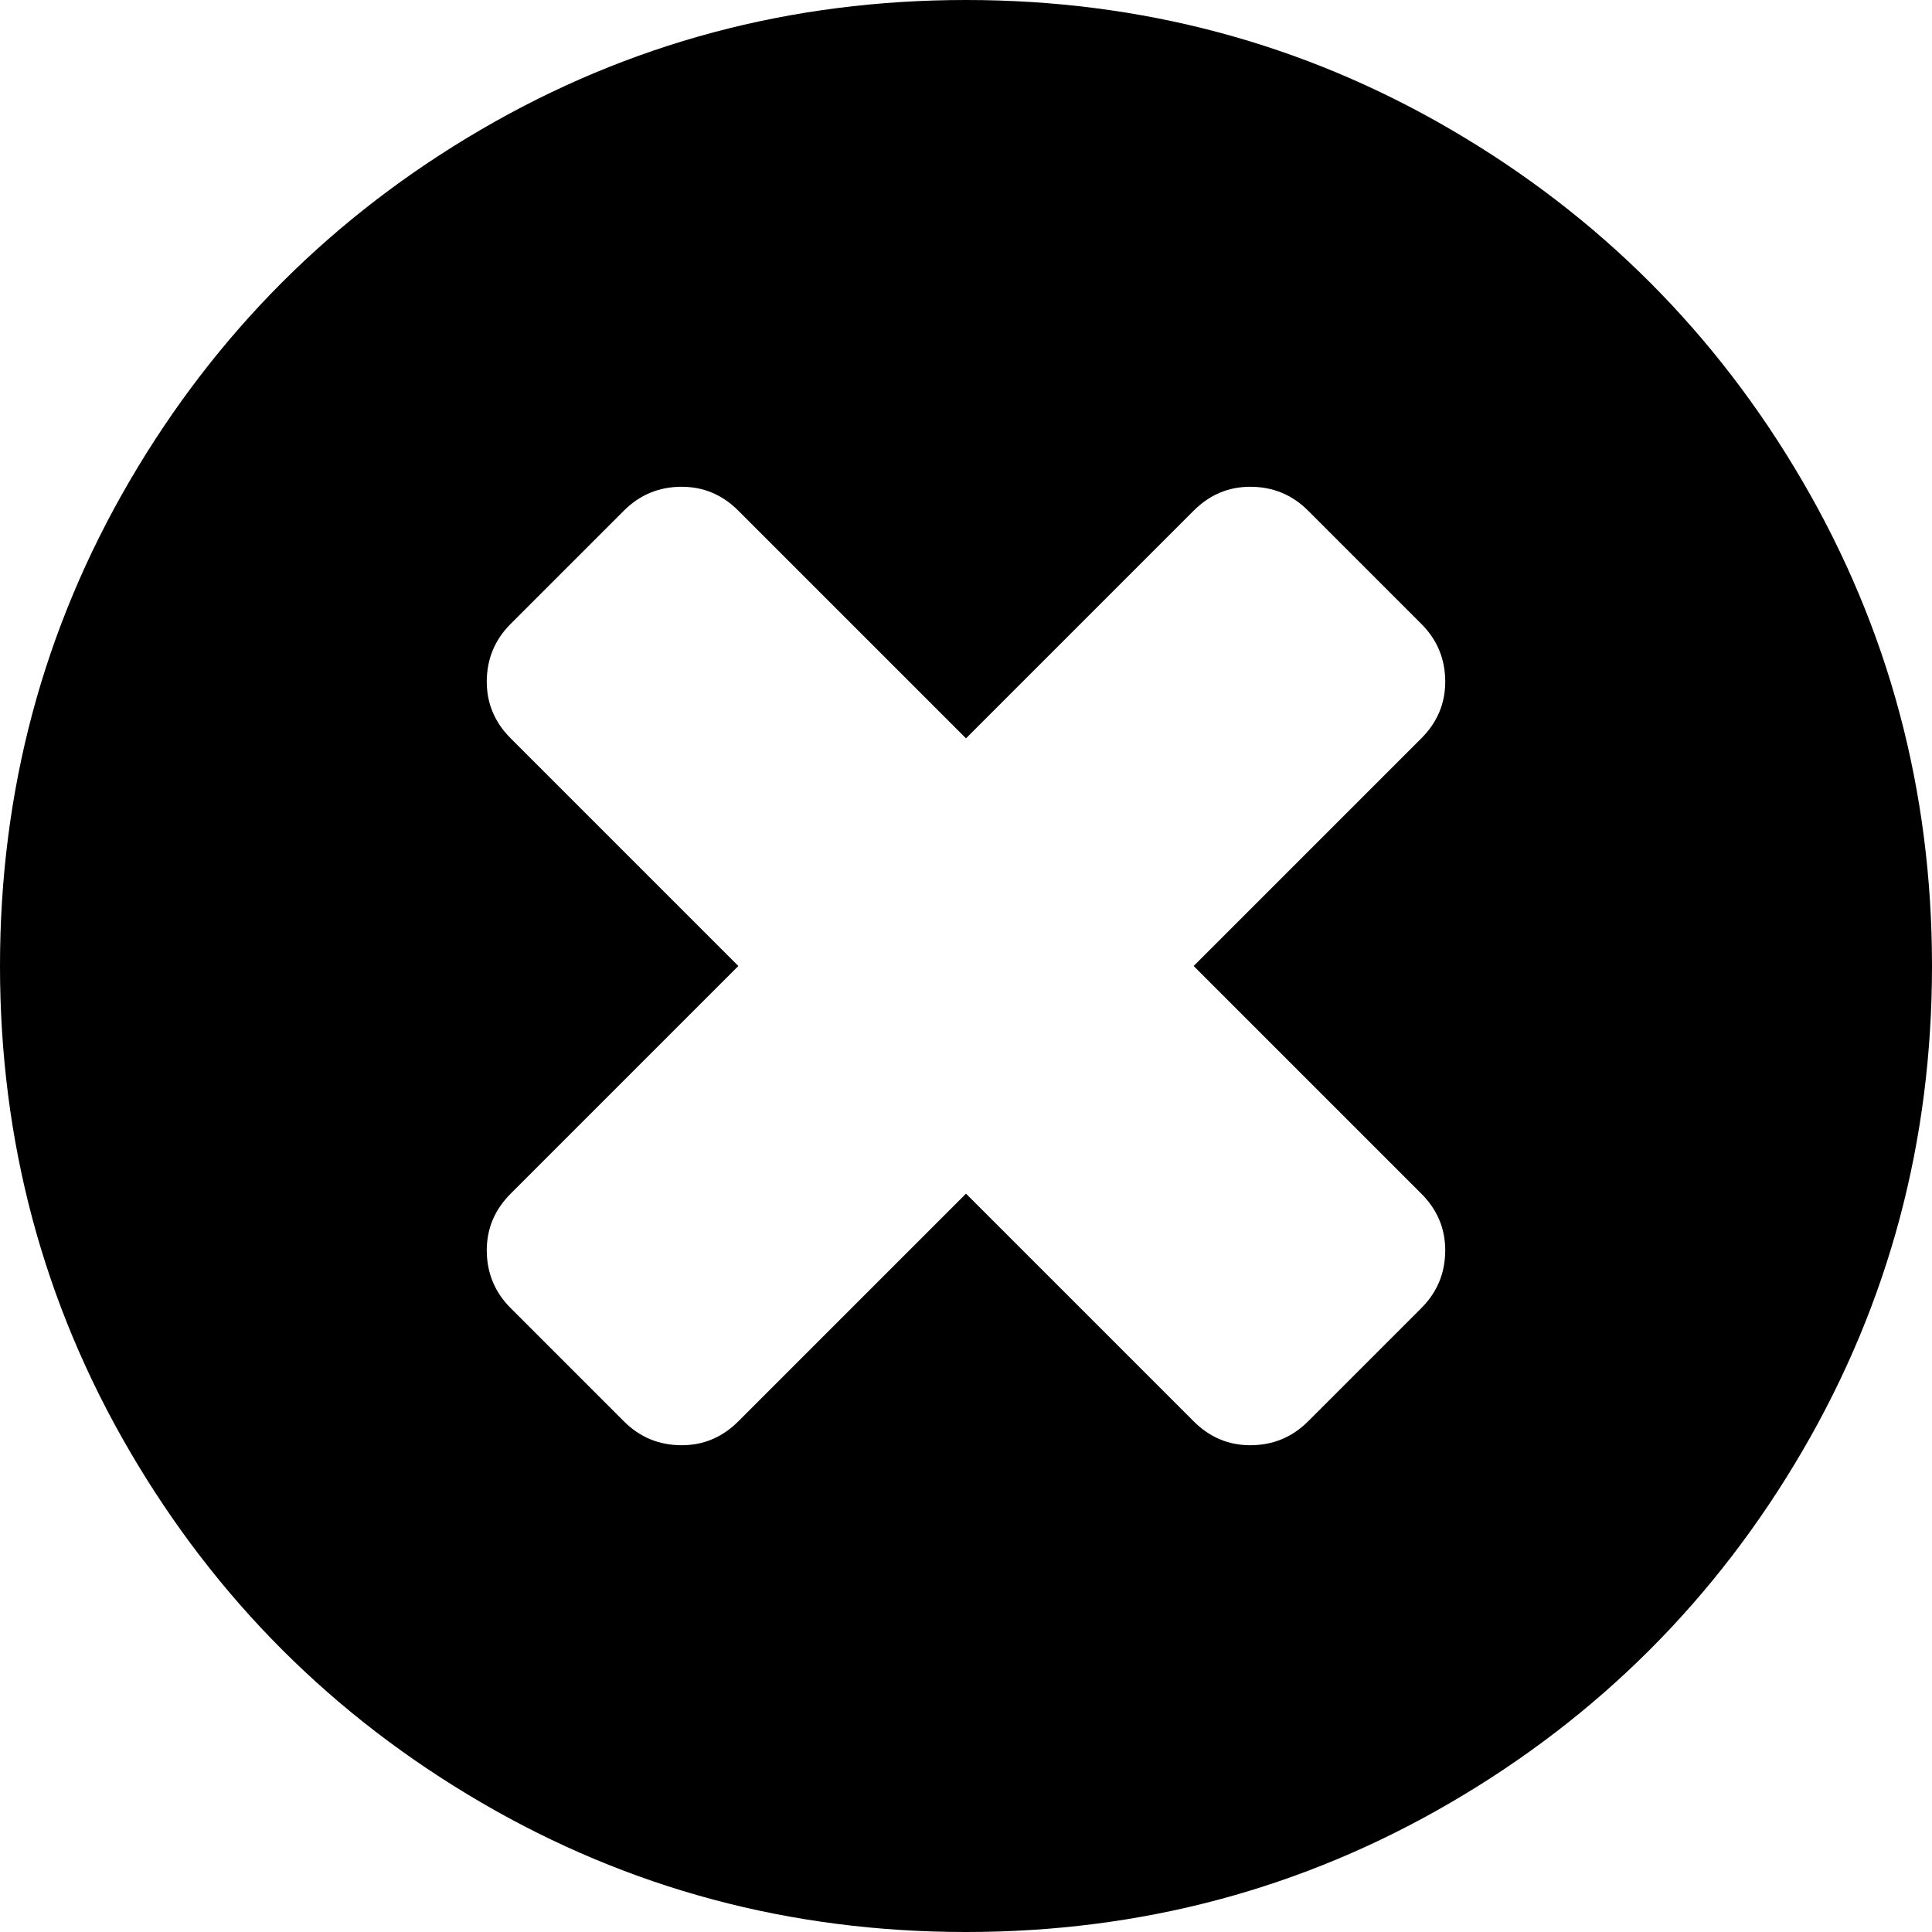
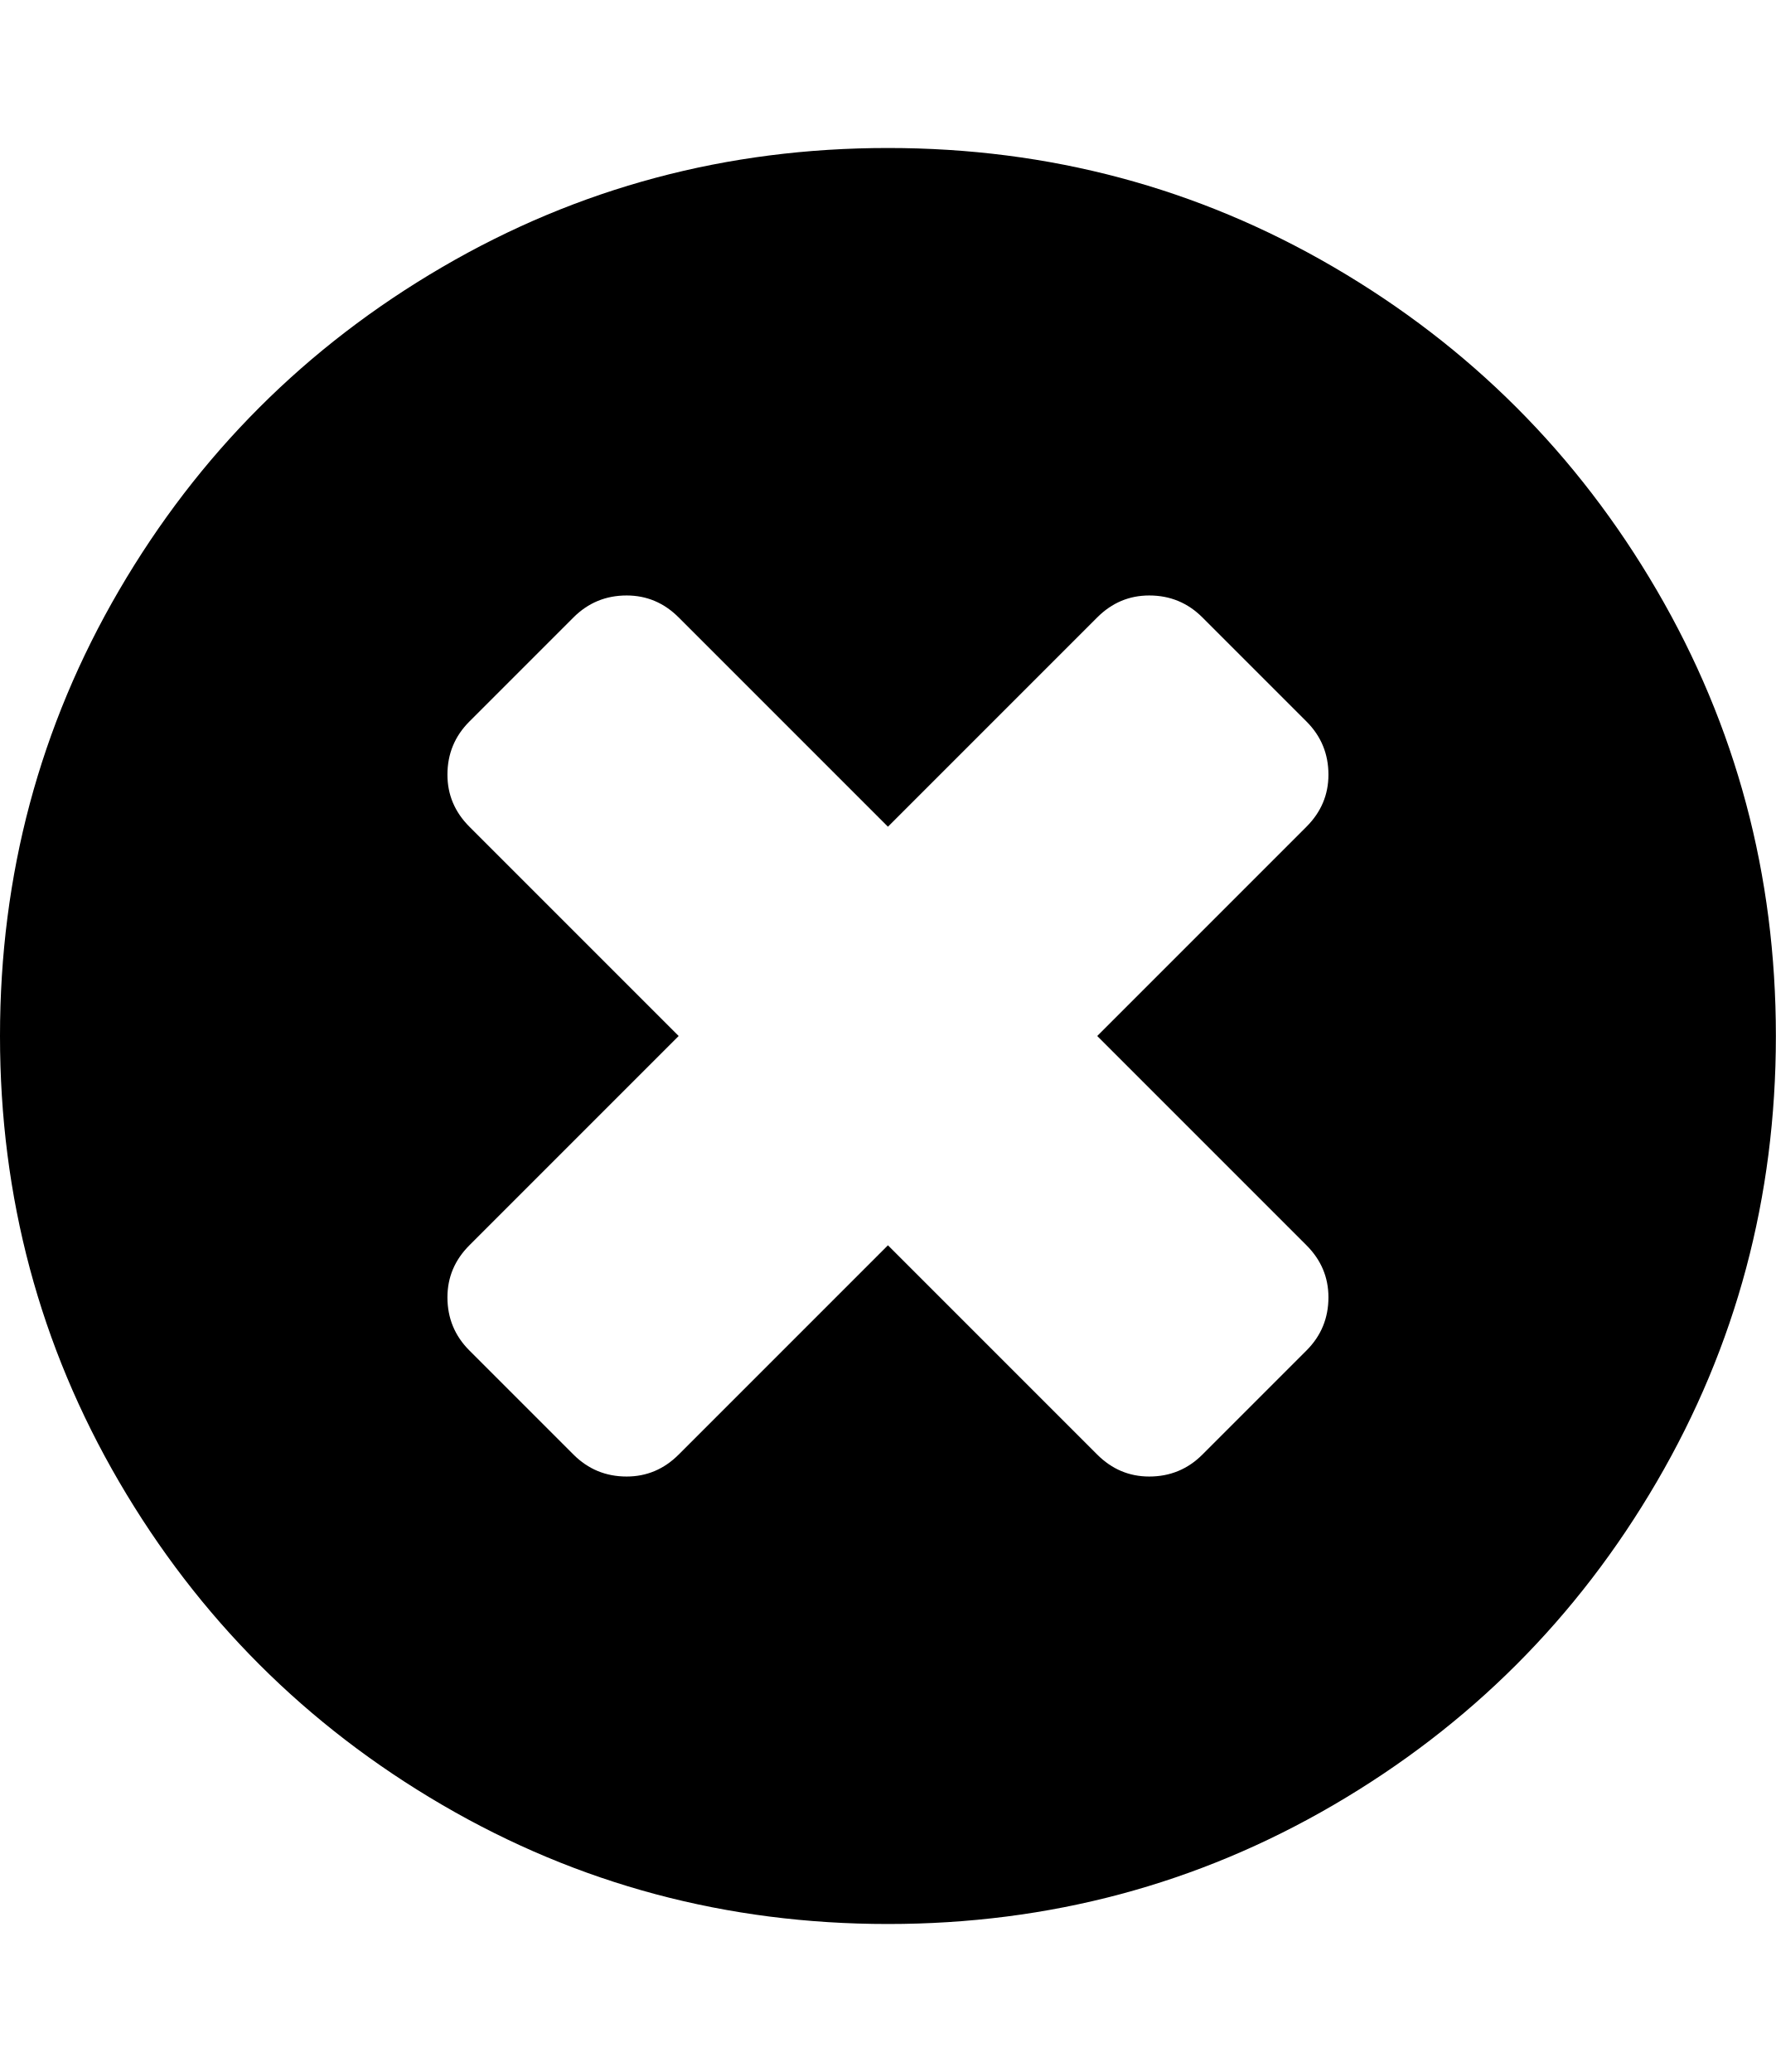
- <svg xmlns="http://www.w3.org/2000/svg" class="inline-svg--fa" data-icon="times-circle" viewBox="128 128 1536 1536">
-   <path fill="currentColor" d="M1277 1122q0-26-19-45l-181-181 181-181q19-19 19-45 0-27-19-46l-90-90q-19-19-46-19-26 0-45 19L896 715 715 534q-19-19-45-19-27 0-46 19l-90 90q-19 19-19 46 0 26 19 45l181 181-181 181q-19 19-19 45 0 27 19 46l90 90q19 19 46 19 26 0 45-19l181-181 181 181q19 19 45 19 27 0 46-19l90-90q19-19 19-46zm387-226q0 209-103 385.5T1281.5 1561 896 1664t-385.5-103T231 1281.5 128 896t103-385.5T510.5 231 896 128t385.5 103T1561 510.5 1664 896z" />
+ <svg xmlns="http://www.w3.org/2000/svg" class="inline-svg--fa" viewBox="0 0 1536 1792">
+   <path fill="currentColor" d="M1149 1122q0-26-19-45L949 896l181-181q19-19 19-45 0-27-19-46l-90-90q-19-19-46-19-26 0-45 19L768 715 587 534q-19-19-45-19-27 0-46 19l-90 90q-19 19-19 46 0 26 19 45l181 181-181 181q-19 19-19 45 0 27 19 46l90 90q19 19 46 19 26 0 45-19l181-181 181 181q19 19 45 19 27 0 46-19l90-90q19-19 19-46zm387-226q0 209-103 385.5T1153.5 1561 768 1664t-385.5-103T103 1281.5 0 896t103-385.5T382.5 231 768 128t385.5 103T1433 510.5 1536 896z" />
</svg>
